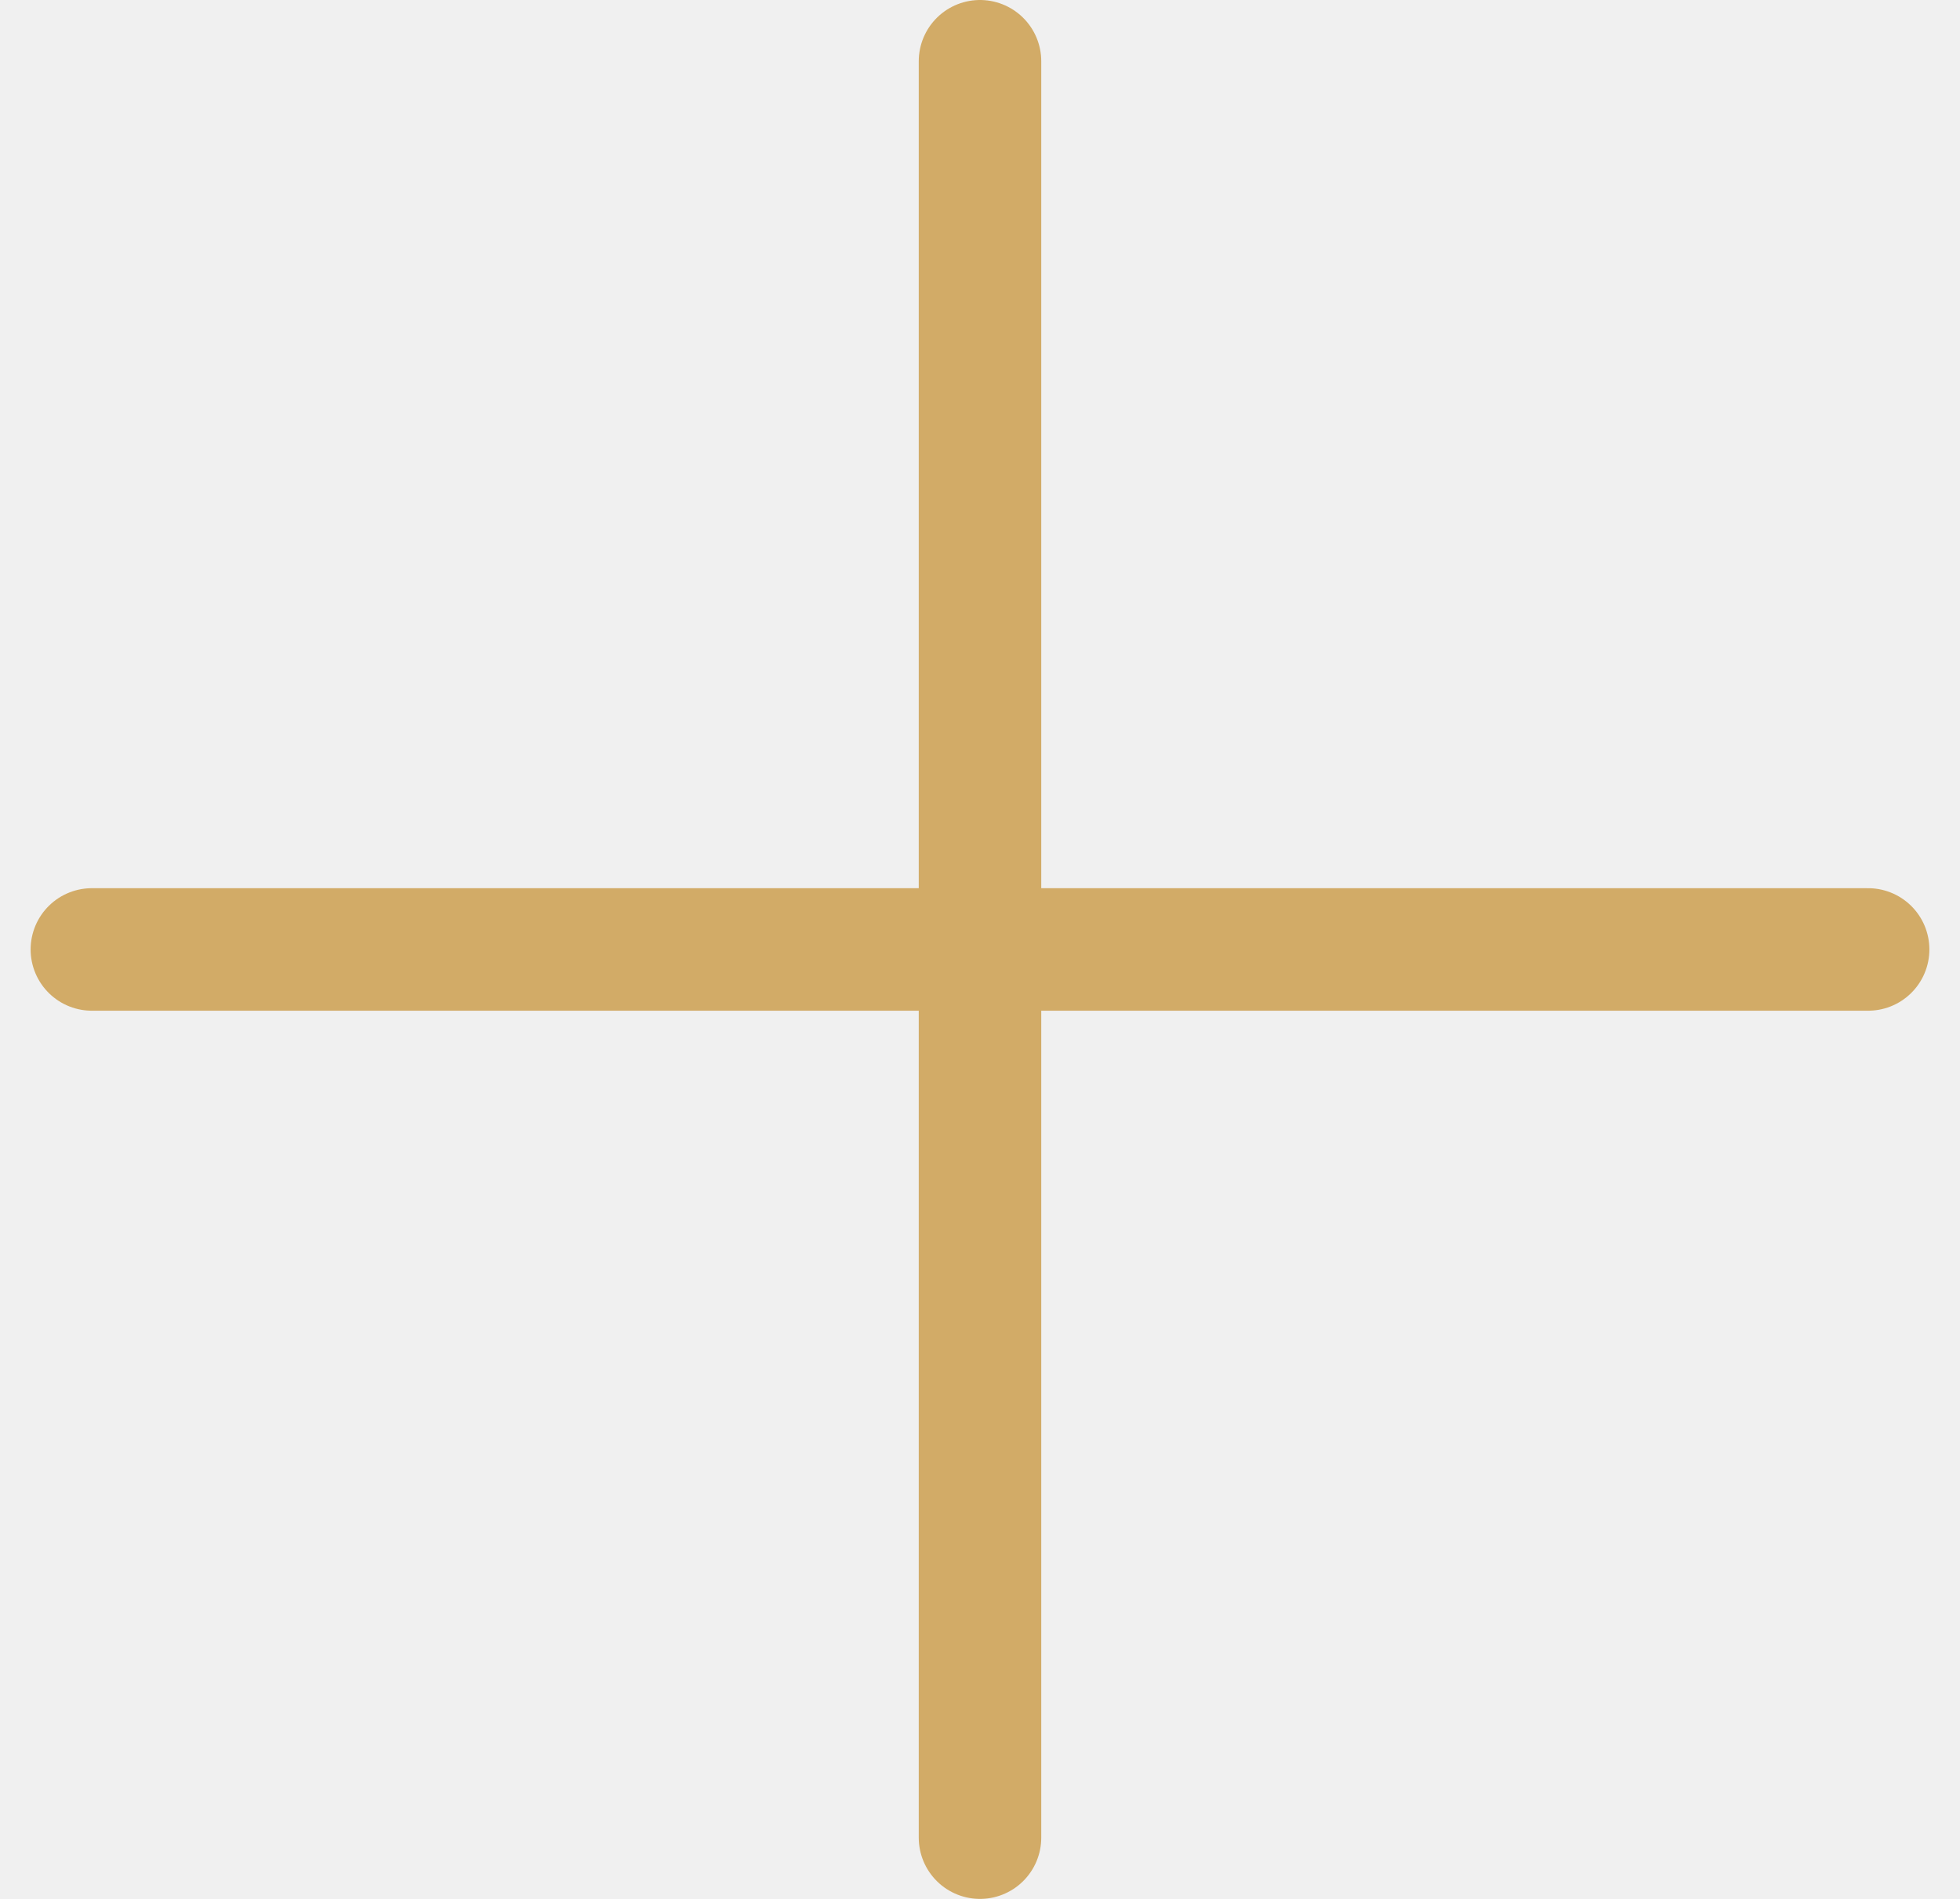
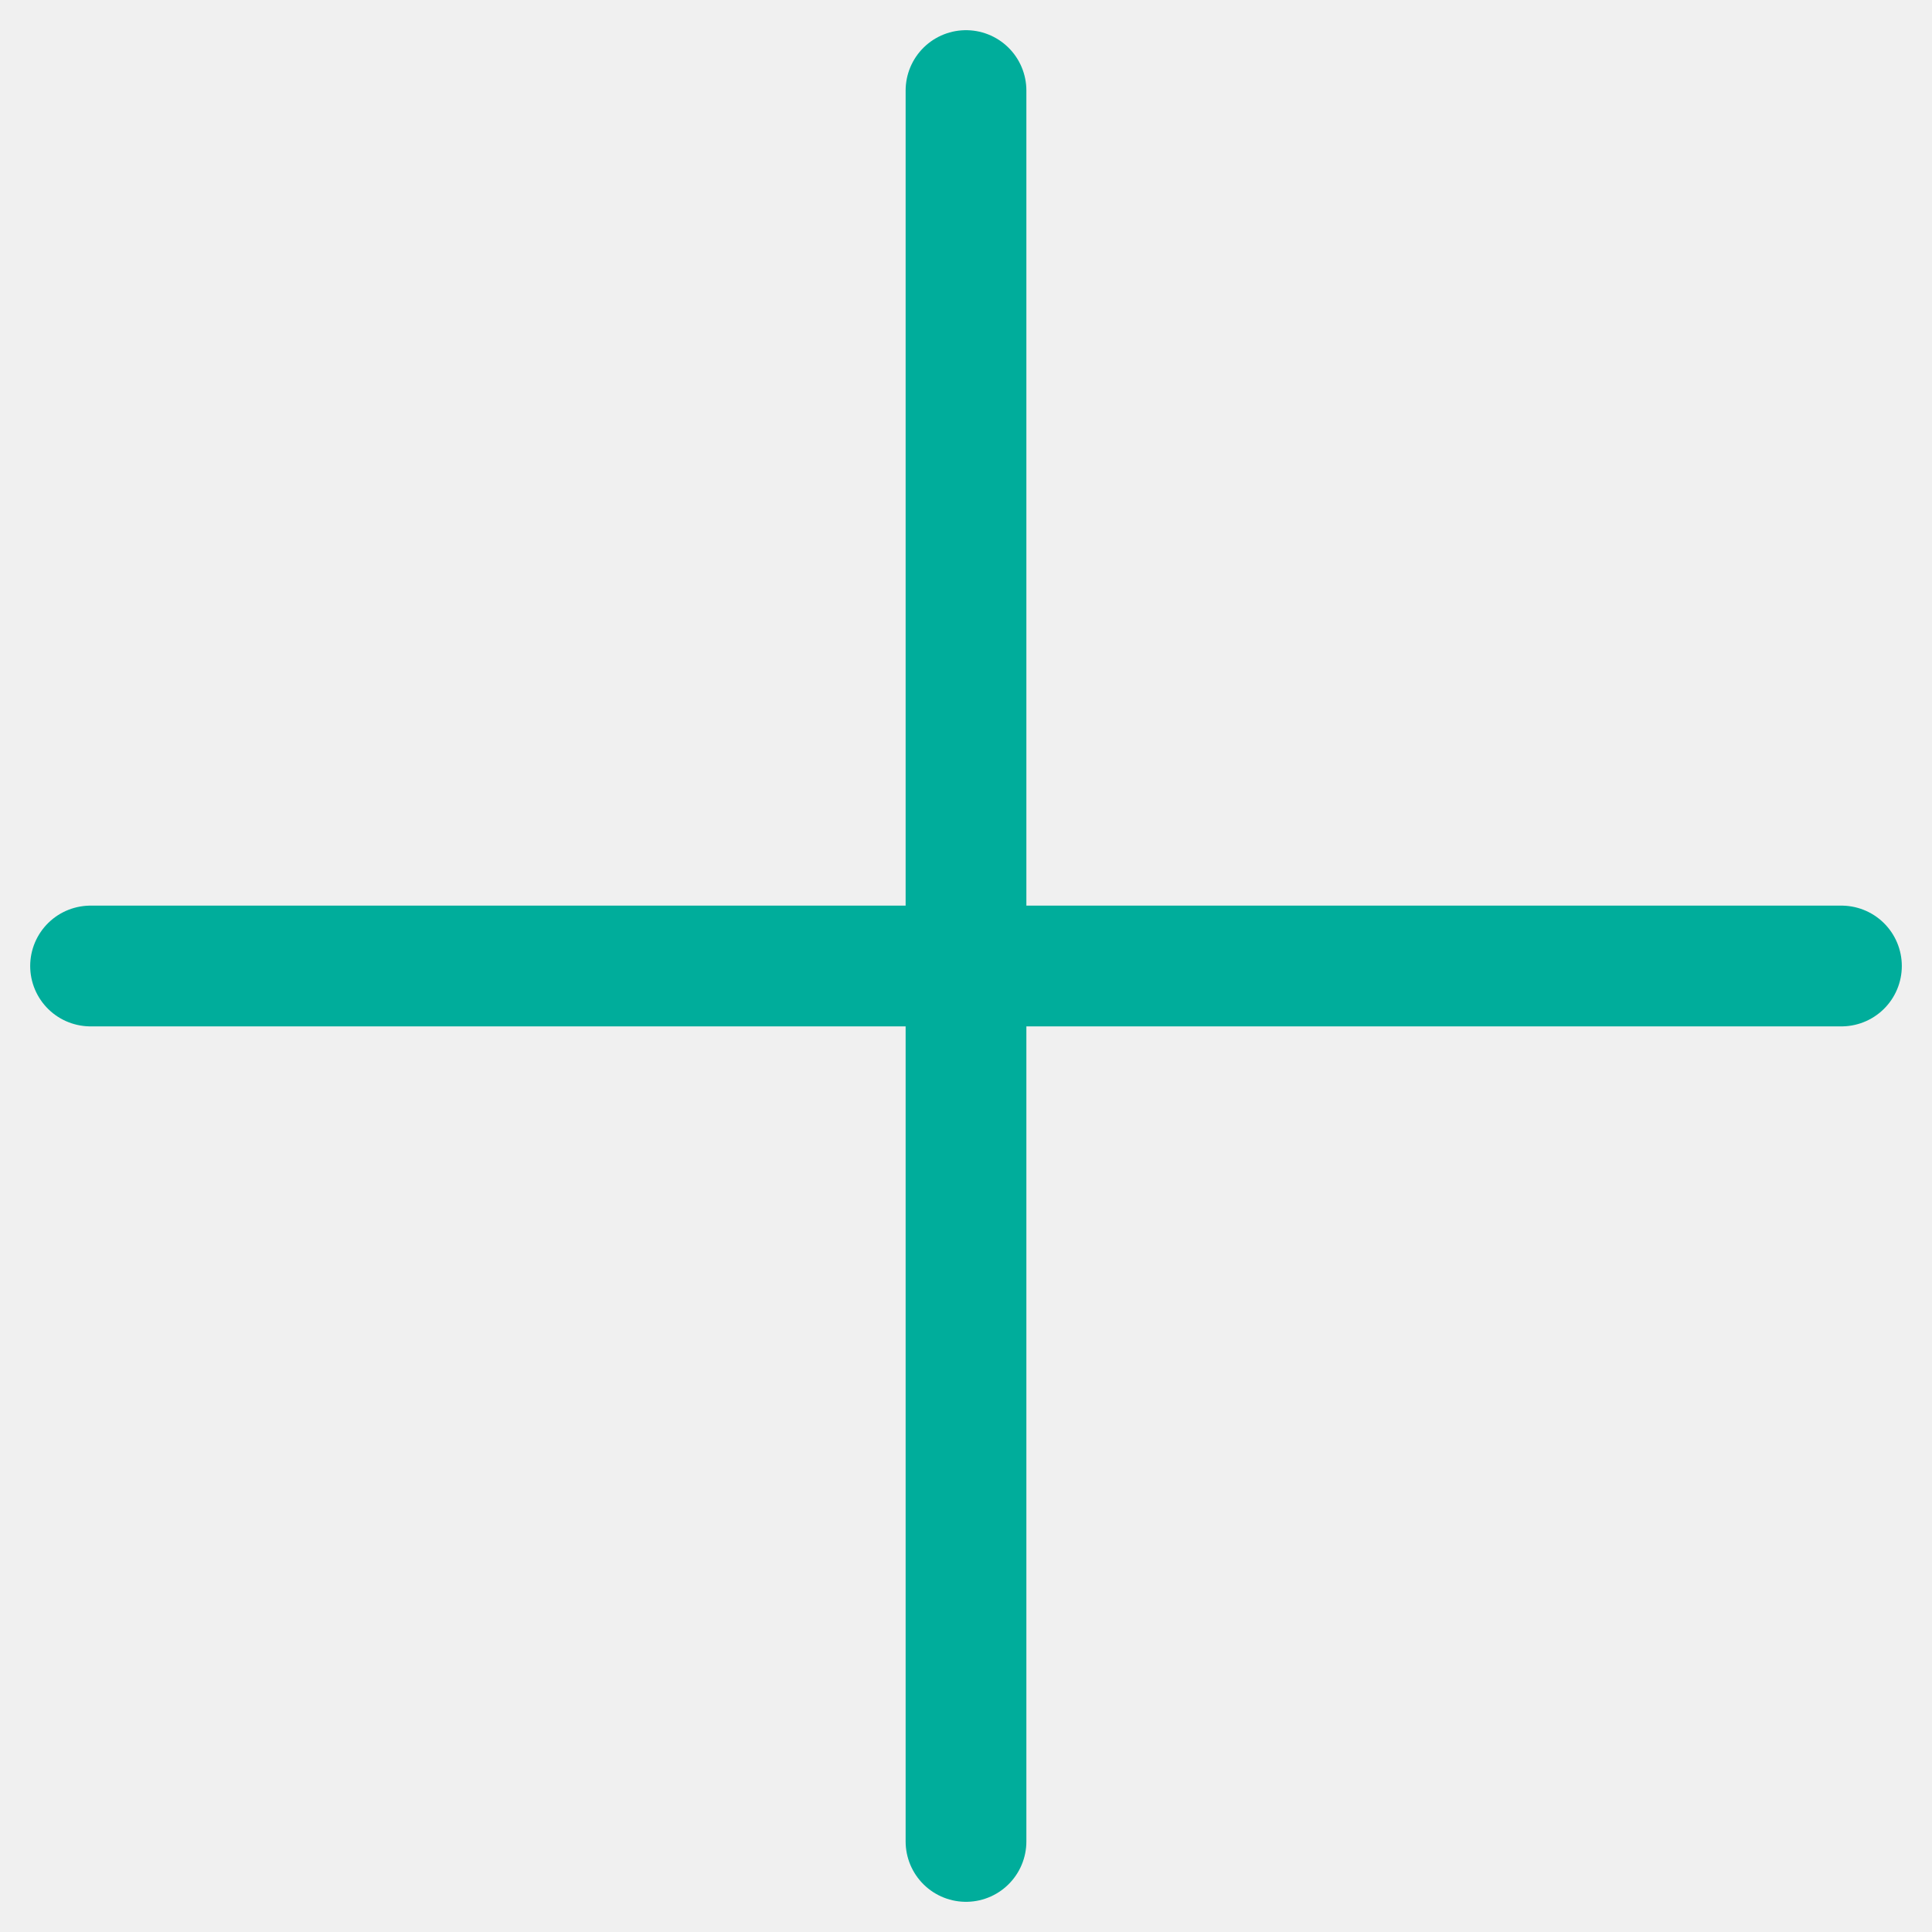
- <svg xmlns="http://www.w3.org/2000/svg" width="32" height="31" viewBox="0 0 32 31" fill="none">
-   <path d="M1.5 15.5H16M16 15.5V1M16 15.5H30.5M16 15.5L16 30" stroke="#D2AB67" stroke-width="2" stroke-linecap="round" />
+ <svg xmlns="http://www.w3.org/2000/svg" width="32" height="32" viewBox="0 0 32 32" fill="none">
+   <g clip-path="url(#clip0_262_289)">
+     <path d="M1.5 16H16M16 16V1.5M16 16H30.5M16 16V30.5" stroke="#00AD9B" stroke-width="2" stroke-linecap="round" />
+   </g>
+   <defs>
+     <clipPath id="clip0_262_289">
+       <rect width="32" height="31" fill="white" transform="translate(0 0.5)" />
+     </clipPath>
+   </defs>
</svg>
